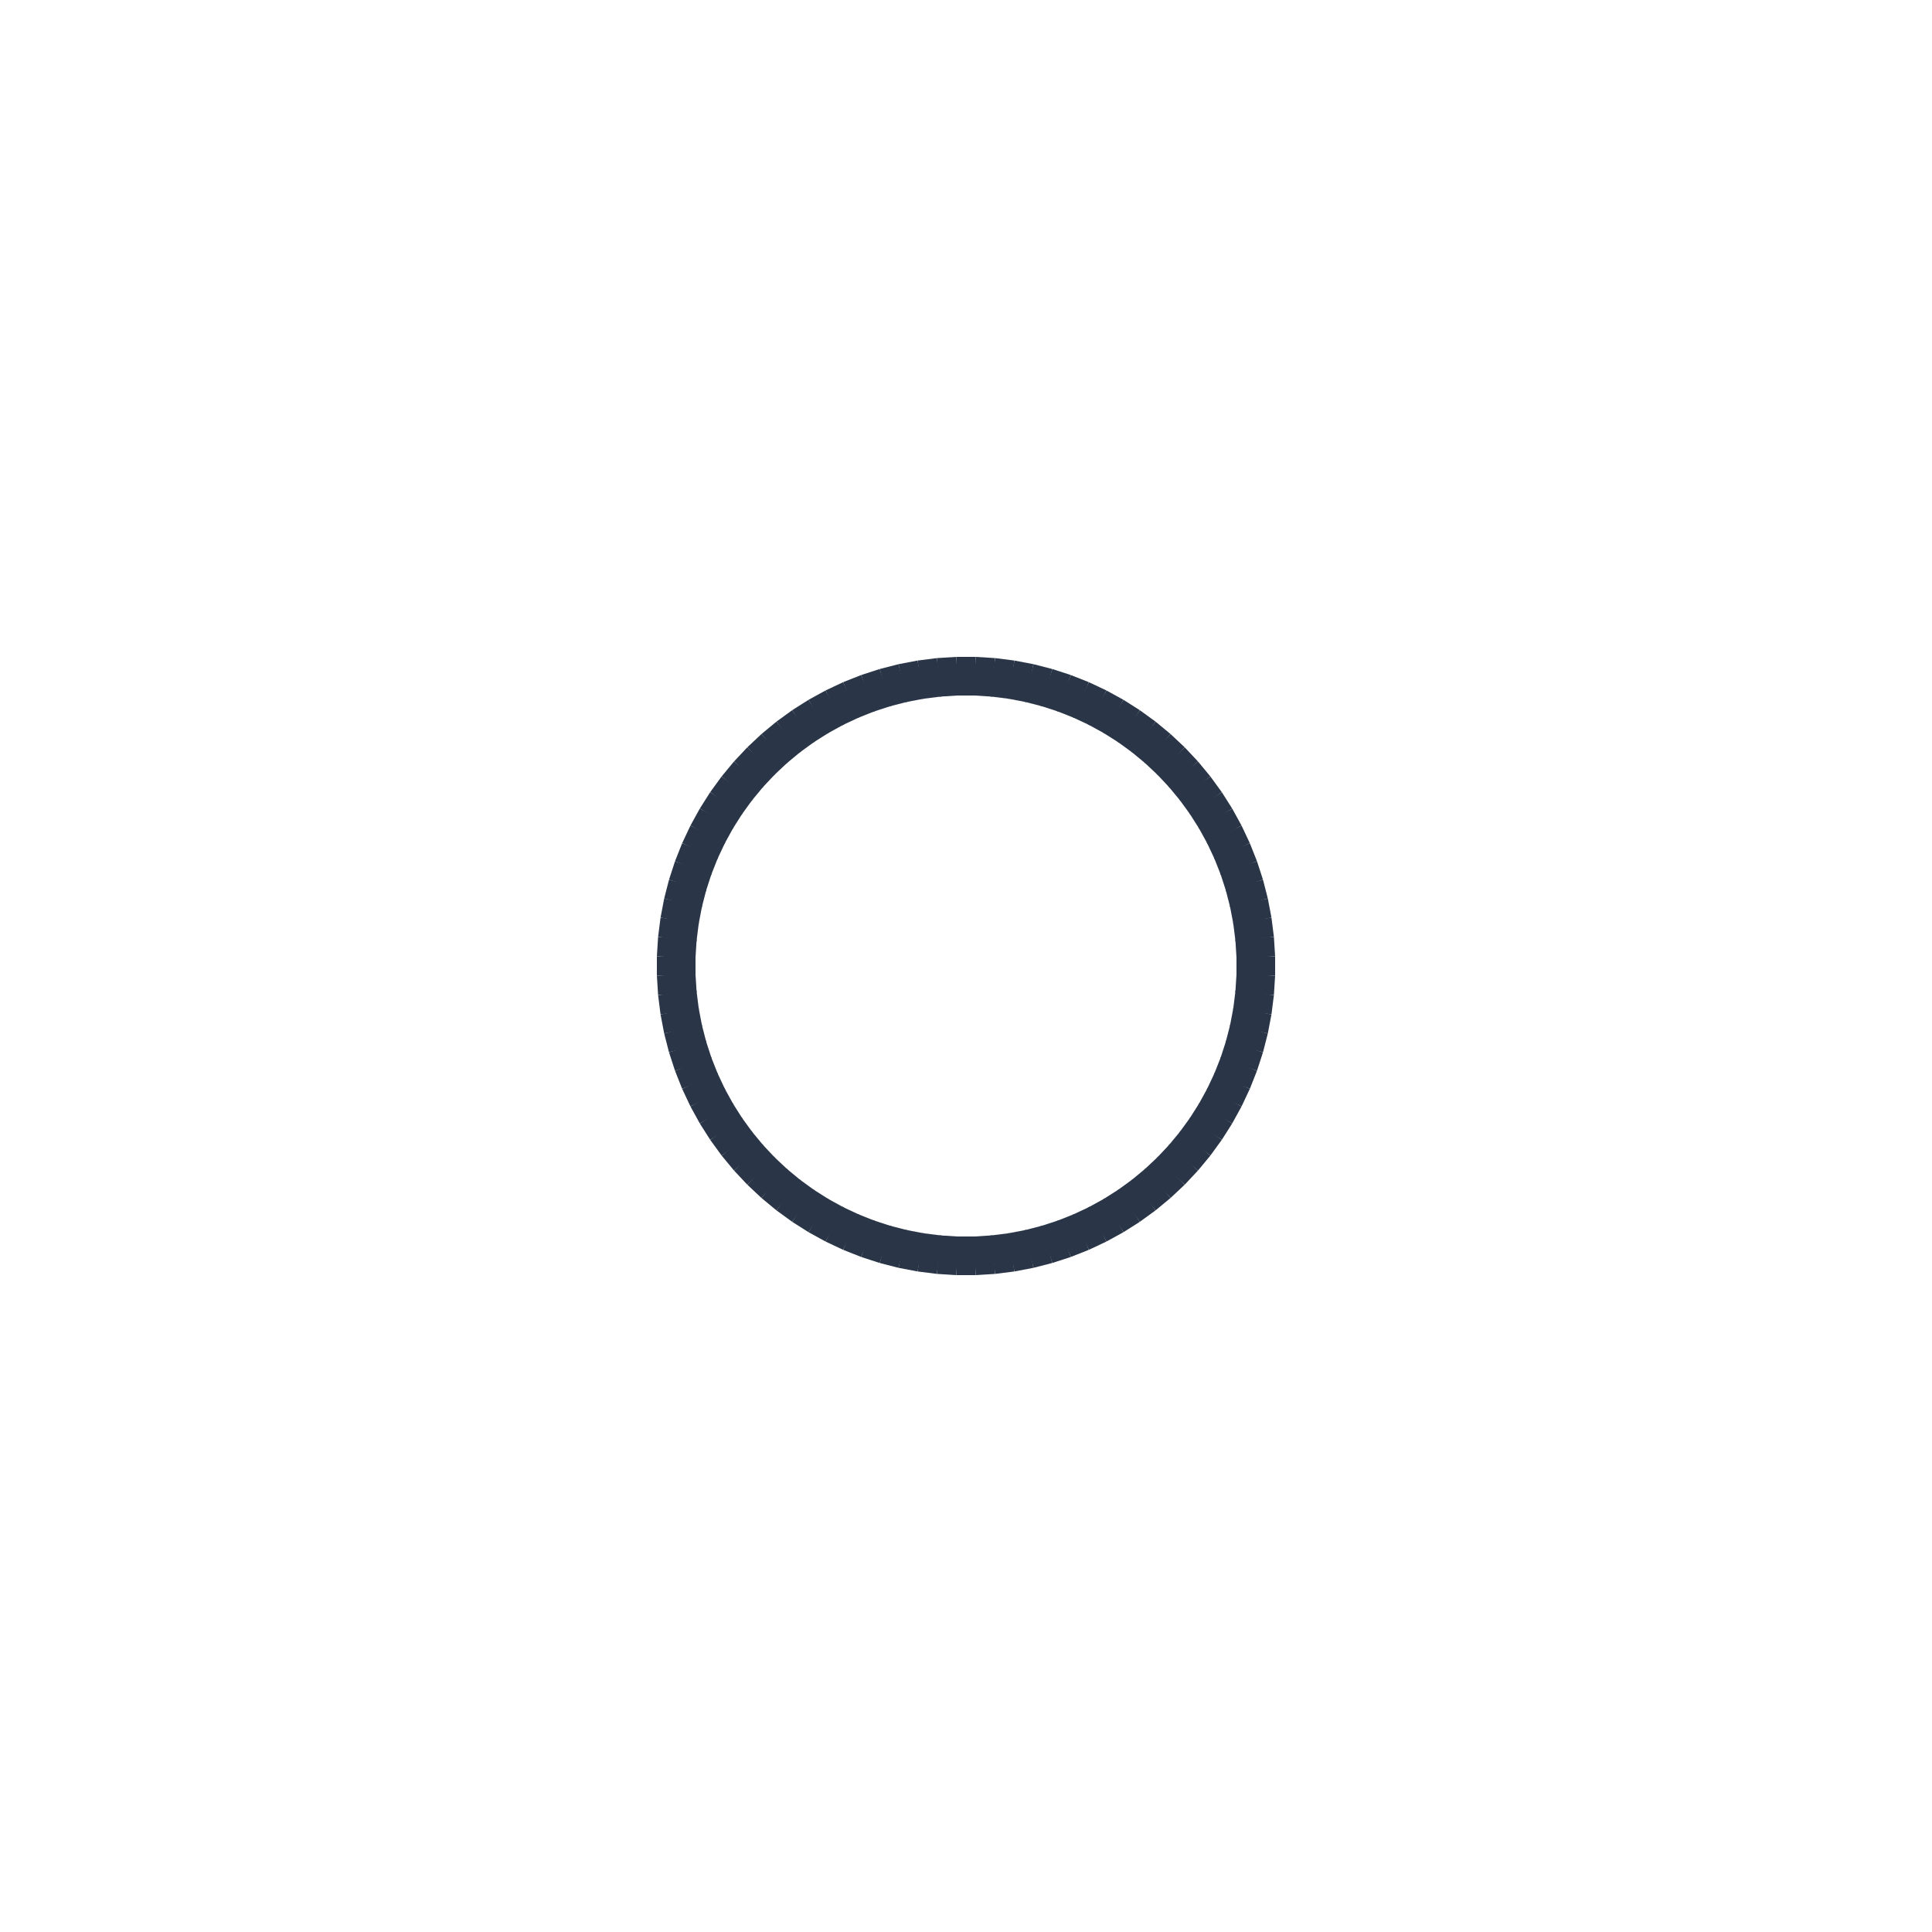
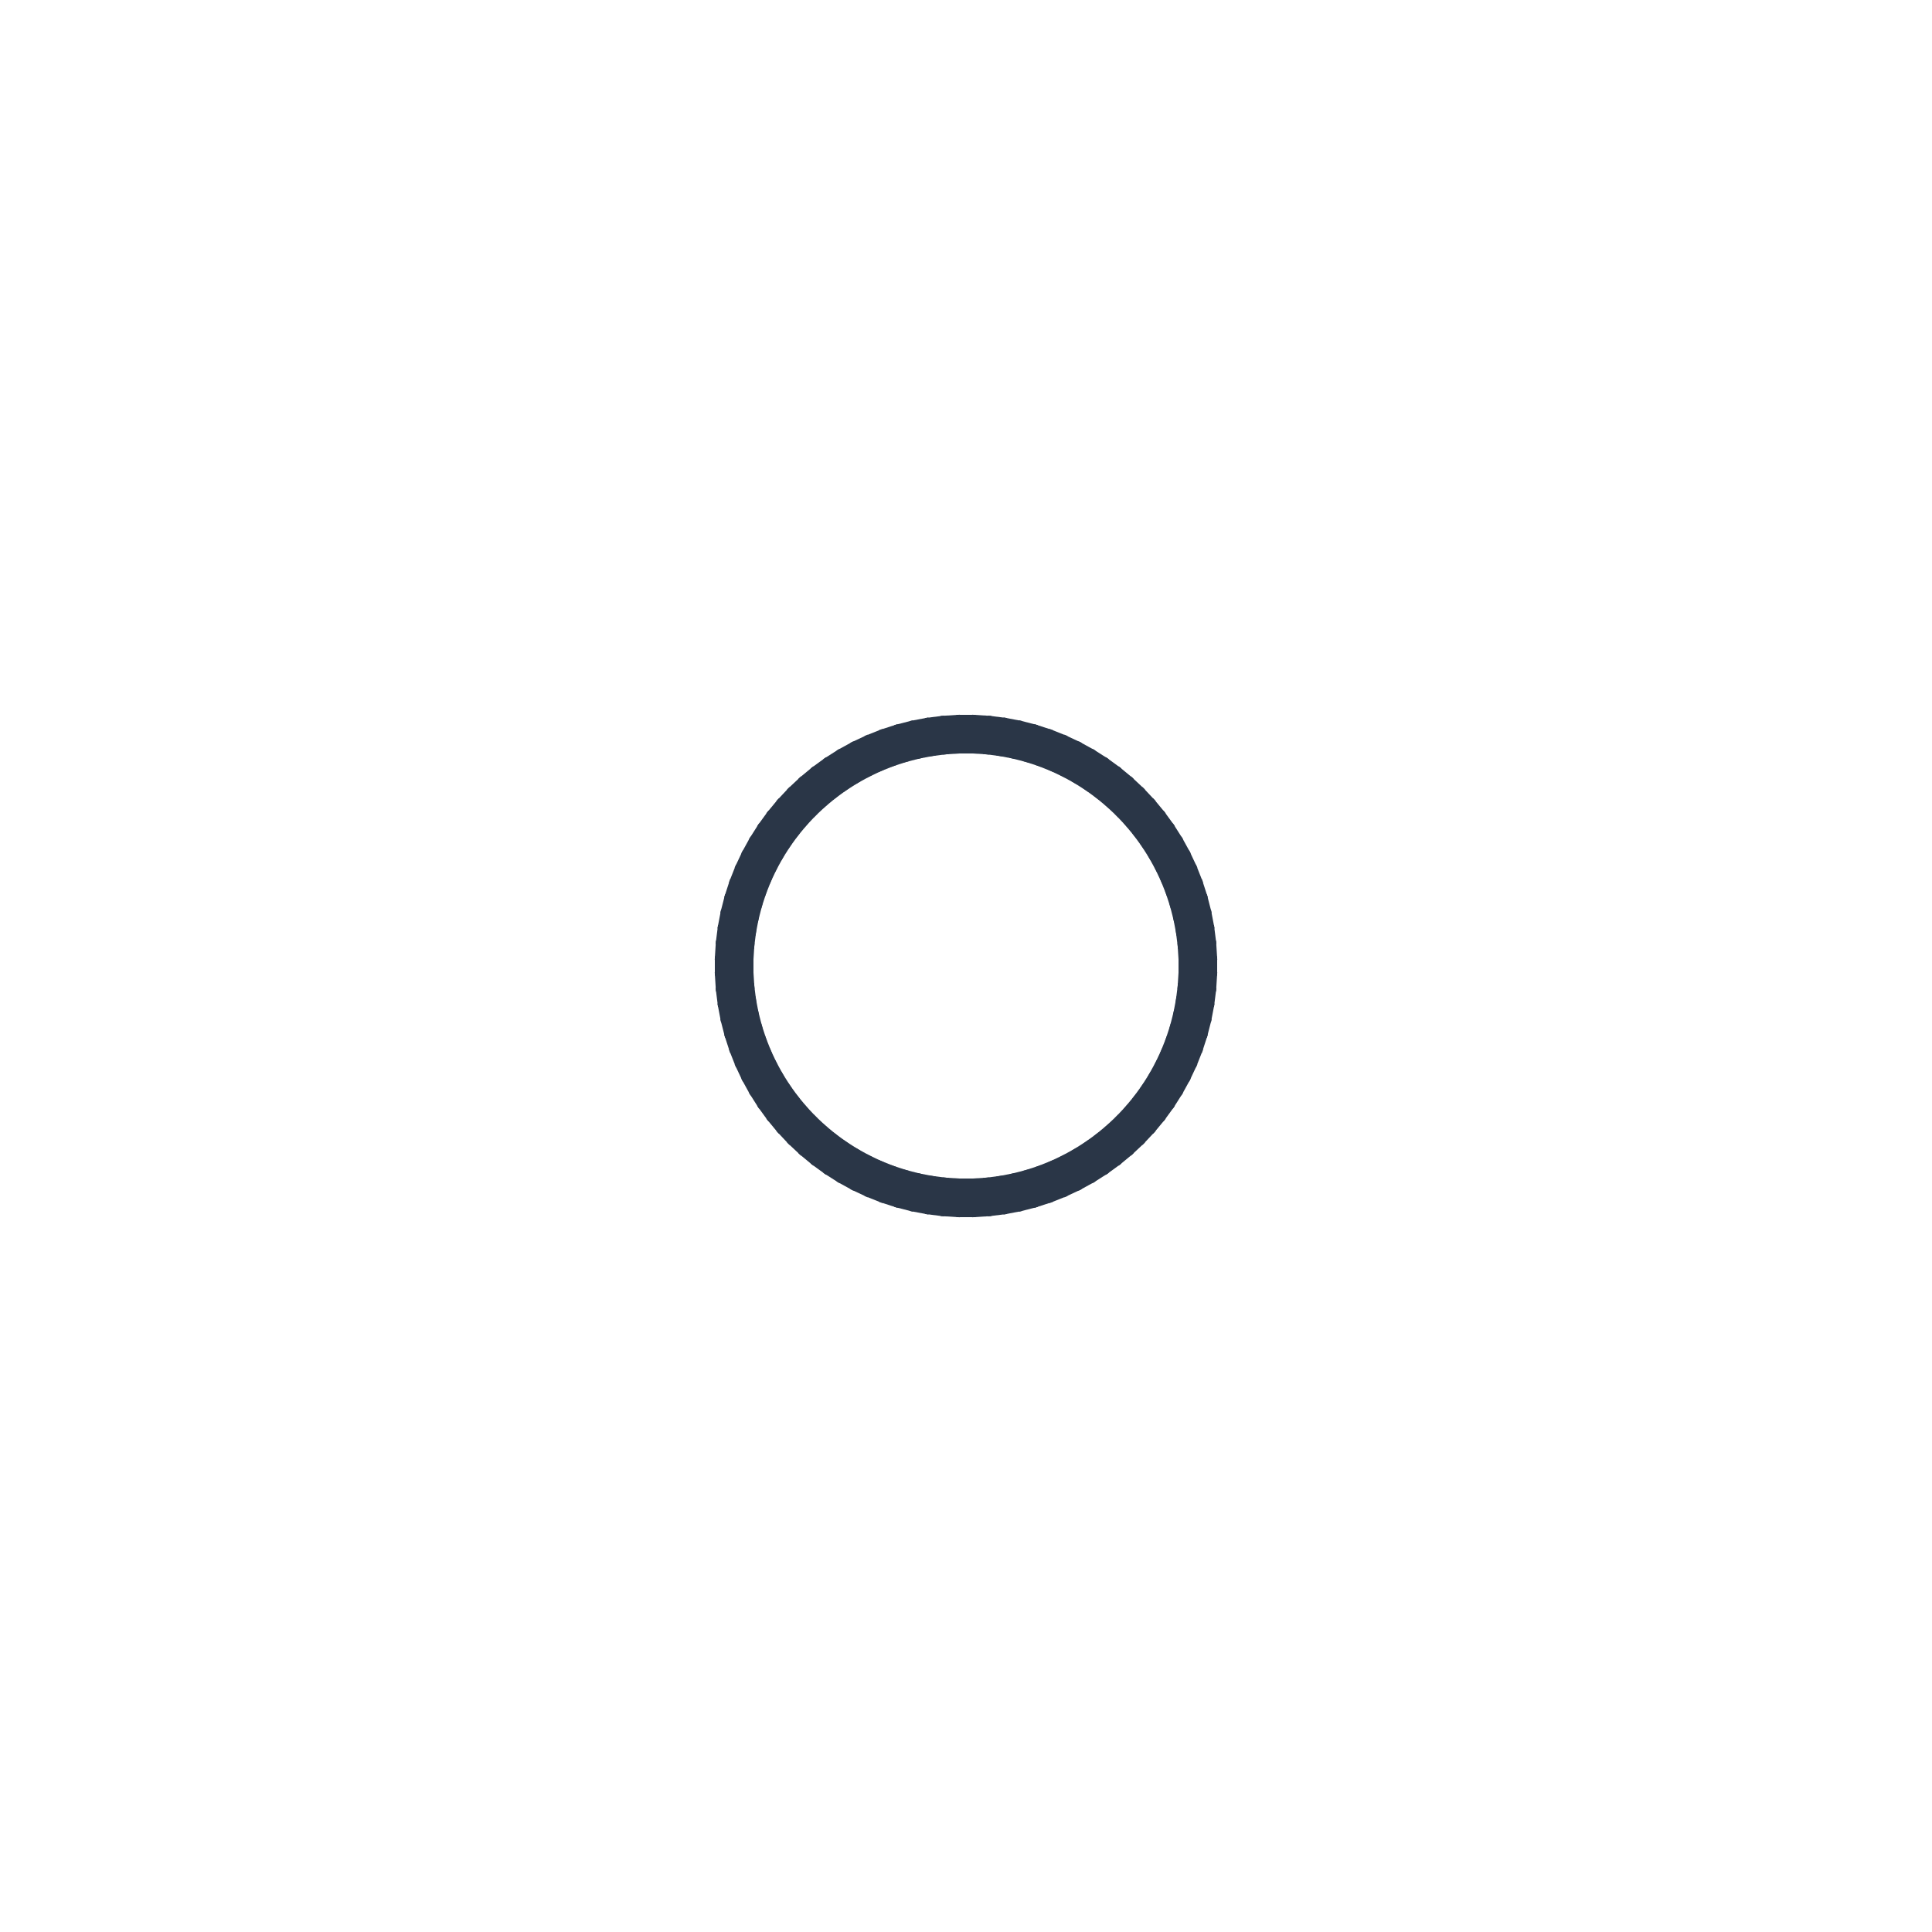
- <svg xmlns="http://www.w3.org/2000/svg" style="margin: auto; background: none; display: block; shape-rendering: auto;" width="200px" height="200px" viewBox="0 0 100 100" preserveAspectRatio="xMidYMid">
+ <svg xmlns="http://www.w3.org/2000/svg" style="margin: auto; background: none; display: block; shape-rendering: auto;" width="142px" height="142px" viewBox="0 0 100 100" preserveAspectRatio="xMidYMid">
  <g transform="rotate(0 50 50)">
-     <rect x="49.5" y="34" rx="0" ry="0" width="1" height="2" fill="#2a3647">
+     <rect x="49.5" y="37" rx="0" ry="0" width="1" height="2" fill="#2a3647">
      <animate attributeName="opacity" values="1;0" keyTimes="0;1" dur="1s" begin="-0.99s" repeatCount="indefinite" />
    </rect>
  </g>
  <g transform="rotate(3.6 50 50)">
-     <rect x="49.5" y="34" rx="0" ry="0" width="1" height="2" fill="#2a3647">
+     <rect x="49.5" y="37" rx="0" ry="0" width="1" height="2" fill="#2a3647">
      <animate attributeName="opacity" values="1;0" keyTimes="0;1" dur="1s" begin="-0.98s" repeatCount="indefinite" />
    </rect>
  </g>
  <g transform="rotate(7.2 50 50)">
-     <rect x="49.5" y="34" rx="0" ry="0" width="1" height="2" fill="#2a3647">
+     <rect x="49.5" y="37" rx="0" ry="0" width="1" height="2" fill="#2a3647">
      <animate attributeName="opacity" values="1;0" keyTimes="0;1" dur="1s" begin="-0.97s" repeatCount="indefinite" />
    </rect>
  </g>
  <g transform="rotate(10.8 50 50)">
-     <rect x="49.5" y="34" rx="0" ry="0" width="1" height="2" fill="#2a3647">
+     <rect x="49.5" y="37" rx="0" ry="0" width="1" height="2" fill="#2a3647">
      <animate attributeName="opacity" values="1;0" keyTimes="0;1" dur="1s" begin="-0.96s" repeatCount="indefinite" />
    </rect>
  </g>
  <g transform="rotate(14.4 50 50)">
-     <rect x="49.5" y="34" rx="0" ry="0" width="1" height="2" fill="#2a3647">
+     <rect x="49.5" y="37" rx="0" ry="0" width="1" height="2" fill="#2a3647">
      <animate attributeName="opacity" values="1;0" keyTimes="0;1" dur="1s" begin="-0.95s" repeatCount="indefinite" />
    </rect>
  </g>
  <g transform="rotate(18 50 50)">
-     <rect x="49.5" y="34" rx="0" ry="0" width="1" height="2" fill="#2a3647">
+     <rect x="49.5" y="37" rx="0" ry="0" width="1" height="2" fill="#2a3647">
      <animate attributeName="opacity" values="1;0" keyTimes="0;1" dur="1s" begin="-0.94s" repeatCount="indefinite" />
    </rect>
  </g>
  <g transform="rotate(21.6 50 50)">
-     <rect x="49.5" y="34" rx="0" ry="0" width="1" height="2" fill="#2a3647">
+     <rect x="49.5" y="37" rx="0" ry="0" width="1" height="2" fill="#2a3647">
      <animate attributeName="opacity" values="1;0" keyTimes="0;1" dur="1s" begin="-0.93s" repeatCount="indefinite" />
    </rect>
  </g>
  <g transform="rotate(25.2 50 50)">
-     <rect x="49.5" y="34" rx="0" ry="0" width="1" height="2" fill="#2a3647">
+     <rect x="49.5" y="37" rx="0" ry="0" width="1" height="2" fill="#2a3647">
      <animate attributeName="opacity" values="1;0" keyTimes="0;1" dur="1s" begin="-0.92s" repeatCount="indefinite" />
    </rect>
  </g>
  <g transform="rotate(28.8 50 50)">
-     <rect x="49.5" y="34" rx="0" ry="0" width="1" height="2" fill="#2a3647">
+     <rect x="49.5" y="37" rx="0" ry="0" width="1" height="2" fill="#2a3647">
      <animate attributeName="opacity" values="1;0" keyTimes="0;1" dur="1s" begin="-0.91s" repeatCount="indefinite" />
    </rect>
  </g>
  <g transform="rotate(32.4 50 50)">
-     <rect x="49.5" y="34" rx="0" ry="0" width="1" height="2" fill="#2a3647">
+     <rect x="49.5" y="37" rx="0" ry="0" width="1" height="2" fill="#2a3647">
      <animate attributeName="opacity" values="1;0" keyTimes="0;1" dur="1s" begin="-0.9s" repeatCount="indefinite" />
    </rect>
  </g>
  <g transform="rotate(36 50 50)">
-     <rect x="49.5" y="34" rx="0" ry="0" width="1" height="2" fill="#2a3647">
+     <rect x="49.5" y="37" rx="0" ry="0" width="1" height="2" fill="#2a3647">
      <animate attributeName="opacity" values="1;0" keyTimes="0;1" dur="1s" begin="-0.89s" repeatCount="indefinite" />
    </rect>
  </g>
  <g transform="rotate(39.6 50 50)">
-     <rect x="49.5" y="34" rx="0" ry="0" width="1" height="2" fill="#2a3647">
+     <rect x="49.5" y="37" rx="0" ry="0" width="1" height="2" fill="#2a3647">
      <animate attributeName="opacity" values="1;0" keyTimes="0;1" dur="1s" begin="-0.88s" repeatCount="indefinite" />
    </rect>
  </g>
  <g transform="rotate(43.2 50 50)">
-     <rect x="49.5" y="34" rx="0" ry="0" width="1" height="2" fill="#2a3647">
+     <rect x="49.5" y="37" rx="0" ry="0" width="1" height="2" fill="#2a3647">
      <animate attributeName="opacity" values="1;0" keyTimes="0;1" dur="1s" begin="-0.87s" repeatCount="indefinite" />
    </rect>
  </g>
  <g transform="rotate(46.8 50 50)">
-     <rect x="49.5" y="34" rx="0" ry="0" width="1" height="2" fill="#2a3647">
+     <rect x="49.5" y="37" rx="0" ry="0" width="1" height="2" fill="#2a3647">
      <animate attributeName="opacity" values="1;0" keyTimes="0;1" dur="1s" begin="-0.86s" repeatCount="indefinite" />
    </rect>
  </g>
  <g transform="rotate(50.4 50 50)">
-     <rect x="49.5" y="34" rx="0" ry="0" width="1" height="2" fill="#2a3647">
+     <rect x="49.5" y="37" rx="0" ry="0" width="1" height="2" fill="#2a3647">
      <animate attributeName="opacity" values="1;0" keyTimes="0;1" dur="1s" begin="-0.85s" repeatCount="indefinite" />
    </rect>
  </g>
  <g transform="rotate(54 50 50)">
-     <rect x="49.5" y="34" rx="0" ry="0" width="1" height="2" fill="#2a3647">
+     <rect x="49.5" y="37" rx="0" ry="0" width="1" height="2" fill="#2a3647">
      <animate attributeName="opacity" values="1;0" keyTimes="0;1" dur="1s" begin="-0.84s" repeatCount="indefinite" />
    </rect>
  </g>
  <g transform="rotate(57.6 50 50)">
-     <rect x="49.5" y="34" rx="0" ry="0" width="1" height="2" fill="#2a3647">
+     <rect x="49.5" y="37" rx="0" ry="0" width="1" height="2" fill="#2a3647">
      <animate attributeName="opacity" values="1;0" keyTimes="0;1" dur="1s" begin="-0.83s" repeatCount="indefinite" />
    </rect>
  </g>
  <g transform="rotate(61.2 50 50)">
-     <rect x="49.5" y="34" rx="0" ry="0" width="1" height="2" fill="#2a3647">
+     <rect x="49.5" y="37" rx="0" ry="0" width="1" height="2" fill="#2a3647">
      <animate attributeName="opacity" values="1;0" keyTimes="0;1" dur="1s" begin="-0.82s" repeatCount="indefinite" />
    </rect>
  </g>
  <g transform="rotate(64.8 50 50)">
-     <rect x="49.5" y="34" rx="0" ry="0" width="1" height="2" fill="#2a3647">
+     <rect x="49.5" y="37" rx="0" ry="0" width="1" height="2" fill="#2a3647">
      <animate attributeName="opacity" values="1;0" keyTimes="0;1" dur="1s" begin="-0.81s" repeatCount="indefinite" />
    </rect>
  </g>
  <g transform="rotate(68.4 50 50)">
-     <rect x="49.5" y="34" rx="0" ry="0" width="1" height="2" fill="#2a3647">
+     <rect x="49.5" y="37" rx="0" ry="0" width="1" height="2" fill="#2a3647">
      <animate attributeName="opacity" values="1;0" keyTimes="0;1" dur="1s" begin="-0.8s" repeatCount="indefinite" />
    </rect>
  </g>
  <g transform="rotate(72 50 50)">
-     <rect x="49.5" y="34" rx="0" ry="0" width="1" height="2" fill="#2a3647">
+     <rect x="49.5" y="37" rx="0" ry="0" width="1" height="2" fill="#2a3647">
      <animate attributeName="opacity" values="1;0" keyTimes="0;1" dur="1s" begin="-0.79s" repeatCount="indefinite" />
    </rect>
  </g>
  <g transform="rotate(75.6 50 50)">
-     <rect x="49.5" y="34" rx="0" ry="0" width="1" height="2" fill="#2a3647">
+     <rect x="49.5" y="37" rx="0" ry="0" width="1" height="2" fill="#2a3647">
      <animate attributeName="opacity" values="1;0" keyTimes="0;1" dur="1s" begin="-0.78s" repeatCount="indefinite" />
    </rect>
  </g>
  <g transform="rotate(79.2 50 50)">
-     <rect x="49.5" y="34" rx="0" ry="0" width="1" height="2" fill="#2a3647">
+     <rect x="49.5" y="37" rx="0" ry="0" width="1" height="2" fill="#2a3647">
      <animate attributeName="opacity" values="1;0" keyTimes="0;1" dur="1s" begin="-0.77s" repeatCount="indefinite" />
    </rect>
  </g>
  <g transform="rotate(82.8 50 50)">
-     <rect x="49.5" y="34" rx="0" ry="0" width="1" height="2" fill="#2a3647">
+     <rect x="49.5" y="37" rx="0" ry="0" width="1" height="2" fill="#2a3647">
      <animate attributeName="opacity" values="1;0" keyTimes="0;1" dur="1s" begin="-0.76s" repeatCount="indefinite" />
    </rect>
  </g>
  <g transform="rotate(86.4 50 50)">
-     <rect x="49.5" y="34" rx="0" ry="0" width="1" height="2" fill="#2a3647">
+     <rect x="49.5" y="37" rx="0" ry="0" width="1" height="2" fill="#2a3647">
      <animate attributeName="opacity" values="1;0" keyTimes="0;1" dur="1s" begin="-0.75s" repeatCount="indefinite" />
    </rect>
  </g>
  <g transform="rotate(90 50 50)">
-     <rect x="49.5" y="34" rx="0" ry="0" width="1" height="2" fill="#2a3647">
+     <rect x="49.5" y="37" rx="0" ry="0" width="1" height="2" fill="#2a3647">
      <animate attributeName="opacity" values="1;0" keyTimes="0;1" dur="1s" begin="-0.74s" repeatCount="indefinite" />
    </rect>
  </g>
  <g transform="rotate(93.6 50 50)">
-     <rect x="49.5" y="34" rx="0" ry="0" width="1" height="2" fill="#2a3647">
+     <rect x="49.5" y="37" rx="0" ry="0" width="1" height="2" fill="#2a3647">
      <animate attributeName="opacity" values="1;0" keyTimes="0;1" dur="1s" begin="-0.73s" repeatCount="indefinite" />
    </rect>
  </g>
  <g transform="rotate(97.2 50 50)">
-     <rect x="49.5" y="34" rx="0" ry="0" width="1" height="2" fill="#2a3647">
+     <rect x="49.5" y="37" rx="0" ry="0" width="1" height="2" fill="#2a3647">
      <animate attributeName="opacity" values="1;0" keyTimes="0;1" dur="1s" begin="-0.72s" repeatCount="indefinite" />
    </rect>
  </g>
  <g transform="rotate(100.8 50 50)">
-     <rect x="49.5" y="34" rx="0" ry="0" width="1" height="2" fill="#2a3647">
+     <rect x="49.5" y="37" rx="0" ry="0" width="1" height="2" fill="#2a3647">
      <animate attributeName="opacity" values="1;0" keyTimes="0;1" dur="1s" begin="-0.71s" repeatCount="indefinite" />
    </rect>
  </g>
  <g transform="rotate(104.4 50 50)">
-     <rect x="49.5" y="34" rx="0" ry="0" width="1" height="2" fill="#2a3647">
+     <rect x="49.5" y="37" rx="0" ry="0" width="1" height="2" fill="#2a3647">
      <animate attributeName="opacity" values="1;0" keyTimes="0;1" dur="1s" begin="-0.7s" repeatCount="indefinite" />
    </rect>
  </g>
  <g transform="rotate(108 50 50)">
-     <rect x="49.5" y="34" rx="0" ry="0" width="1" height="2" fill="#2a3647">
+     <rect x="49.5" y="37" rx="0" ry="0" width="1" height="2" fill="#2a3647">
      <animate attributeName="opacity" values="1;0" keyTimes="0;1" dur="1s" begin="-0.69s" repeatCount="indefinite" />
    </rect>
  </g>
  <g transform="rotate(111.6 50 50)">
-     <rect x="49.5" y="34" rx="0" ry="0" width="1" height="2" fill="#2a3647">
+     <rect x="49.5" y="37" rx="0" ry="0" width="1" height="2" fill="#2a3647">
      <animate attributeName="opacity" values="1;0" keyTimes="0;1" dur="1s" begin="-0.68s" repeatCount="indefinite" />
    </rect>
  </g>
  <g transform="rotate(115.2 50 50)">
-     <rect x="49.5" y="34" rx="0" ry="0" width="1" height="2" fill="#2a3647">
+     <rect x="49.5" y="37" rx="0" ry="0" width="1" height="2" fill="#2a3647">
      <animate attributeName="opacity" values="1;0" keyTimes="0;1" dur="1s" begin="-0.67s" repeatCount="indefinite" />
    </rect>
  </g>
  <g transform="rotate(118.8 50 50)">
-     <rect x="49.5" y="34" rx="0" ry="0" width="1" height="2" fill="#2a3647">
+     <rect x="49.5" y="37" rx="0" ry="0" width="1" height="2" fill="#2a3647">
      <animate attributeName="opacity" values="1;0" keyTimes="0;1" dur="1s" begin="-0.66s" repeatCount="indefinite" />
    </rect>
  </g>
  <g transform="rotate(122.4 50 50)">
-     <rect x="49.5" y="34" rx="0" ry="0" width="1" height="2" fill="#2a3647">
+     <rect x="49.5" y="37" rx="0" ry="0" width="1" height="2" fill="#2a3647">
      <animate attributeName="opacity" values="1;0" keyTimes="0;1" dur="1s" begin="-0.65s" repeatCount="indefinite" />
    </rect>
  </g>
  <g transform="rotate(126 50 50)">
-     <rect x="49.5" y="34" rx="0" ry="0" width="1" height="2" fill="#2a3647">
+     <rect x="49.5" y="37" rx="0" ry="0" width="1" height="2" fill="#2a3647">
      <animate attributeName="opacity" values="1;0" keyTimes="0;1" dur="1s" begin="-0.64s" repeatCount="indefinite" />
    </rect>
  </g>
  <g transform="rotate(129.6 50 50)">
-     <rect x="49.5" y="34" rx="0" ry="0" width="1" height="2" fill="#2a3647">
+     <rect x="49.5" y="37" rx="0" ry="0" width="1" height="2" fill="#2a3647">
      <animate attributeName="opacity" values="1;0" keyTimes="0;1" dur="1s" begin="-0.63s" repeatCount="indefinite" />
    </rect>
  </g>
  <g transform="rotate(133.2 50 50)">
-     <rect x="49.5" y="34" rx="0" ry="0" width="1" height="2" fill="#2a3647">
+     <rect x="49.5" y="37" rx="0" ry="0" width="1" height="2" fill="#2a3647">
      <animate attributeName="opacity" values="1;0" keyTimes="0;1" dur="1s" begin="-0.62s" repeatCount="indefinite" />
    </rect>
  </g>
  <g transform="rotate(136.8 50 50)">
-     <rect x="49.5" y="34" rx="0" ry="0" width="1" height="2" fill="#2a3647">
+     <rect x="49.5" y="37" rx="0" ry="0" width="1" height="2" fill="#2a3647">
      <animate attributeName="opacity" values="1;0" keyTimes="0;1" dur="1s" begin="-0.61s" repeatCount="indefinite" />
    </rect>
  </g>
  <g transform="rotate(140.4 50 50)">
-     <rect x="49.5" y="34" rx="0" ry="0" width="1" height="2" fill="#2a3647">
+     <rect x="49.5" y="37" rx="0" ry="0" width="1" height="2" fill="#2a3647">
      <animate attributeName="opacity" values="1;0" keyTimes="0;1" dur="1s" begin="-0.6s" repeatCount="indefinite" />
    </rect>
  </g>
  <g transform="rotate(144 50 50)">
-     <rect x="49.5" y="34" rx="0" ry="0" width="1" height="2" fill="#2a3647">
+     <rect x="49.5" y="37" rx="0" ry="0" width="1" height="2" fill="#2a3647">
      <animate attributeName="opacity" values="1;0" keyTimes="0;1" dur="1s" begin="-0.59s" repeatCount="indefinite" />
    </rect>
  </g>
  <g transform="rotate(147.6 50 50)">
-     <rect x="49.5" y="34" rx="0" ry="0" width="1" height="2" fill="#2a3647">
+     <rect x="49.5" y="37" rx="0" ry="0" width="1" height="2" fill="#2a3647">
      <animate attributeName="opacity" values="1;0" keyTimes="0;1" dur="1s" begin="-0.58s" repeatCount="indefinite" />
    </rect>
  </g>
  <g transform="rotate(151.2 50 50)">
-     <rect x="49.5" y="34" rx="0" ry="0" width="1" height="2" fill="#2a3647">
+     <rect x="49.5" y="37" rx="0" ry="0" width="1" height="2" fill="#2a3647">
      <animate attributeName="opacity" values="1;0" keyTimes="0;1" dur="1s" begin="-0.57s" repeatCount="indefinite" />
    </rect>
  </g>
  <g transform="rotate(154.8 50 50)">
-     <rect x="49.5" y="34" rx="0" ry="0" width="1" height="2" fill="#2a3647">
+     <rect x="49.5" y="37" rx="0" ry="0" width="1" height="2" fill="#2a3647">
      <animate attributeName="opacity" values="1;0" keyTimes="0;1" dur="1s" begin="-0.56s" repeatCount="indefinite" />
    </rect>
  </g>
  <g transform="rotate(158.4 50 50)">
-     <rect x="49.5" y="34" rx="0" ry="0" width="1" height="2" fill="#2a3647">
+     <rect x="49.5" y="37" rx="0" ry="0" width="1" height="2" fill="#2a3647">
      <animate attributeName="opacity" values="1;0" keyTimes="0;1" dur="1s" begin="-0.55s" repeatCount="indefinite" />
    </rect>
  </g>
  <g transform="rotate(162 50 50)">
-     <rect x="49.5" y="34" rx="0" ry="0" width="1" height="2" fill="#2a3647">
+     <rect x="49.5" y="37" rx="0" ry="0" width="1" height="2" fill="#2a3647">
      <animate attributeName="opacity" values="1;0" keyTimes="0;1" dur="1s" begin="-0.54s" repeatCount="indefinite" />
    </rect>
  </g>
  <g transform="rotate(165.6 50 50)">
-     <rect x="49.5" y="34" rx="0" ry="0" width="1" height="2" fill="#2a3647">
+     <rect x="49.5" y="37" rx="0" ry="0" width="1" height="2" fill="#2a3647">
      <animate attributeName="opacity" values="1;0" keyTimes="0;1" dur="1s" begin="-0.53s" repeatCount="indefinite" />
    </rect>
  </g>
  <g transform="rotate(169.2 50 50)">
-     <rect x="49.5" y="34" rx="0" ry="0" width="1" height="2" fill="#2a3647">
+     <rect x="49.5" y="37" rx="0" ry="0" width="1" height="2" fill="#2a3647">
      <animate attributeName="opacity" values="1;0" keyTimes="0;1" dur="1s" begin="-0.52s" repeatCount="indefinite" />
    </rect>
  </g>
  <g transform="rotate(172.8 50 50)">
-     <rect x="49.5" y="34" rx="0" ry="0" width="1" height="2" fill="#2a3647">
+     <rect x="49.5" y="37" rx="0" ry="0" width="1" height="2" fill="#2a3647">
      <animate attributeName="opacity" values="1;0" keyTimes="0;1" dur="1s" begin="-0.51s" repeatCount="indefinite" />
    </rect>
  </g>
  <g transform="rotate(176.4 50 50)">
-     <rect x="49.5" y="34" rx="0" ry="0" width="1" height="2" fill="#2a3647">
+     <rect x="49.5" y="37" rx="0" ry="0" width="1" height="2" fill="#2a3647">
      <animate attributeName="opacity" values="1;0" keyTimes="0;1" dur="1s" begin="-0.5s" repeatCount="indefinite" />
    </rect>
  </g>
  <g transform="rotate(180 50 50)">
-     <rect x="49.5" y="34" rx="0" ry="0" width="1" height="2" fill="#2a3647">
+     <rect x="49.5" y="37" rx="0" ry="0" width="1" height="2" fill="#2a3647">
      <animate attributeName="opacity" values="1;0" keyTimes="0;1" dur="1s" begin="-0.49s" repeatCount="indefinite" />
    </rect>
  </g>
  <g transform="rotate(183.6 50 50)">
-     <rect x="49.5" y="34" rx="0" ry="0" width="1" height="2" fill="#2a3647">
+     <rect x="49.5" y="37" rx="0" ry="0" width="1" height="2" fill="#2a3647">
      <animate attributeName="opacity" values="1;0" keyTimes="0;1" dur="1s" begin="-0.48s" repeatCount="indefinite" />
    </rect>
  </g>
  <g transform="rotate(187.2 50 50)">
-     <rect x="49.5" y="34" rx="0" ry="0" width="1" height="2" fill="#2a3647">
+     <rect x="49.5" y="37" rx="0" ry="0" width="1" height="2" fill="#2a3647">
      <animate attributeName="opacity" values="1;0" keyTimes="0;1" dur="1s" begin="-0.47s" repeatCount="indefinite" />
    </rect>
  </g>
  <g transform="rotate(190.8 50 50)">
-     <rect x="49.5" y="34" rx="0" ry="0" width="1" height="2" fill="#2a3647">
+     <rect x="49.5" y="37" rx="0" ry="0" width="1" height="2" fill="#2a3647">
      <animate attributeName="opacity" values="1;0" keyTimes="0;1" dur="1s" begin="-0.46s" repeatCount="indefinite" />
    </rect>
  </g>
  <g transform="rotate(194.4 50 50)">
-     <rect x="49.5" y="34" rx="0" ry="0" width="1" height="2" fill="#2a3647">
+     <rect x="49.5" y="37" rx="0" ry="0" width="1" height="2" fill="#2a3647">
      <animate attributeName="opacity" values="1;0" keyTimes="0;1" dur="1s" begin="-0.45s" repeatCount="indefinite" />
    </rect>
  </g>
  <g transform="rotate(198 50 50)">
-     <rect x="49.5" y="34" rx="0" ry="0" width="1" height="2" fill="#2a3647">
+     <rect x="49.5" y="37" rx="0" ry="0" width="1" height="2" fill="#2a3647">
      <animate attributeName="opacity" values="1;0" keyTimes="0;1" dur="1s" begin="-0.44s" repeatCount="indefinite" />
    </rect>
  </g>
  <g transform="rotate(201.6 50 50)">
-     <rect x="49.5" y="34" rx="0" ry="0" width="1" height="2" fill="#2a3647">
+     <rect x="49.5" y="37" rx="0" ry="0" width="1" height="2" fill="#2a3647">
      <animate attributeName="opacity" values="1;0" keyTimes="0;1" dur="1s" begin="-0.43s" repeatCount="indefinite" />
    </rect>
  </g>
  <g transform="rotate(205.2 50 50)">
-     <rect x="49.5" y="34" rx="0" ry="0" width="1" height="2" fill="#2a3647">
+     <rect x="49.5" y="37" rx="0" ry="0" width="1" height="2" fill="#2a3647">
      <animate attributeName="opacity" values="1;0" keyTimes="0;1" dur="1s" begin="-0.42s" repeatCount="indefinite" />
    </rect>
  </g>
  <g transform="rotate(208.8 50 50)">
-     <rect x="49.5" y="34" rx="0" ry="0" width="1" height="2" fill="#2a3647">
+     <rect x="49.5" y="37" rx="0" ry="0" width="1" height="2" fill="#2a3647">
      <animate attributeName="opacity" values="1;0" keyTimes="0;1" dur="1s" begin="-0.41s" repeatCount="indefinite" />
    </rect>
  </g>
  <g transform="rotate(212.4 50 50)">
-     <rect x="49.5" y="34" rx="0" ry="0" width="1" height="2" fill="#2a3647">
+     <rect x="49.5" y="37" rx="0" ry="0" width="1" height="2" fill="#2a3647">
      <animate attributeName="opacity" values="1;0" keyTimes="0;1" dur="1s" begin="-0.4s" repeatCount="indefinite" />
    </rect>
  </g>
  <g transform="rotate(216 50 50)">
-     <rect x="49.5" y="34" rx="0" ry="0" width="1" height="2" fill="#2a3647">
+     <rect x="49.5" y="37" rx="0" ry="0" width="1" height="2" fill="#2a3647">
      <animate attributeName="opacity" values="1;0" keyTimes="0;1" dur="1s" begin="-0.39s" repeatCount="indefinite" />
    </rect>
  </g>
  <g transform="rotate(219.6 50 50)">
-     <rect x="49.5" y="34" rx="0" ry="0" width="1" height="2" fill="#2a3647">
+     <rect x="49.5" y="37" rx="0" ry="0" width="1" height="2" fill="#2a3647">
      <animate attributeName="opacity" values="1;0" keyTimes="0;1" dur="1s" begin="-0.38s" repeatCount="indefinite" />
    </rect>
  </g>
  <g transform="rotate(223.2 50 50)">
-     <rect x="49.5" y="34" rx="0" ry="0" width="1" height="2" fill="#2a3647">
+     <rect x="49.5" y="37" rx="0" ry="0" width="1" height="2" fill="#2a3647">
      <animate attributeName="opacity" values="1;0" keyTimes="0;1" dur="1s" begin="-0.37s" repeatCount="indefinite" />
    </rect>
  </g>
  <g transform="rotate(226.8 50 50)">
-     <rect x="49.5" y="34" rx="0" ry="0" width="1" height="2" fill="#2a3647">
+     <rect x="49.5" y="37" rx="0" ry="0" width="1" height="2" fill="#2a3647">
      <animate attributeName="opacity" values="1;0" keyTimes="0;1" dur="1s" begin="-0.36s" repeatCount="indefinite" />
    </rect>
  </g>
  <g transform="rotate(230.4 50 50)">
-     <rect x="49.5" y="34" rx="0" ry="0" width="1" height="2" fill="#2a3647">
+     <rect x="49.5" y="37" rx="0" ry="0" width="1" height="2" fill="#2a3647">
      <animate attributeName="opacity" values="1;0" keyTimes="0;1" dur="1s" begin="-0.35s" repeatCount="indefinite" />
    </rect>
  </g>
  <g transform="rotate(234 50 50)">
-     <rect x="49.5" y="34" rx="0" ry="0" width="1" height="2" fill="#2a3647">
+     <rect x="49.5" y="37" rx="0" ry="0" width="1" height="2" fill="#2a3647">
      <animate attributeName="opacity" values="1;0" keyTimes="0;1" dur="1s" begin="-0.34s" repeatCount="indefinite" />
    </rect>
  </g>
  <g transform="rotate(237.6 50 50)">
-     <rect x="49.5" y="34" rx="0" ry="0" width="1" height="2" fill="#2a3647">
+     <rect x="49.5" y="37" rx="0" ry="0" width="1" height="2" fill="#2a3647">
      <animate attributeName="opacity" values="1;0" keyTimes="0;1" dur="1s" begin="-0.33s" repeatCount="indefinite" />
    </rect>
  </g>
  <g transform="rotate(241.2 50 50)">
-     <rect x="49.5" y="34" rx="0" ry="0" width="1" height="2" fill="#2a3647">
+     <rect x="49.5" y="37" rx="0" ry="0" width="1" height="2" fill="#2a3647">
      <animate attributeName="opacity" values="1;0" keyTimes="0;1" dur="1s" begin="-0.32s" repeatCount="indefinite" />
    </rect>
  </g>
  <g transform="rotate(244.8 50 50)">
-     <rect x="49.5" y="34" rx="0" ry="0" width="1" height="2" fill="#2a3647">
+     <rect x="49.5" y="37" rx="0" ry="0" width="1" height="2" fill="#2a3647">
      <animate attributeName="opacity" values="1;0" keyTimes="0;1" dur="1s" begin="-0.31s" repeatCount="indefinite" />
    </rect>
  </g>
  <g transform="rotate(248.4 50 50)">
-     <rect x="49.5" y="34" rx="0" ry="0" width="1" height="2" fill="#2a3647">
+     <rect x="49.5" y="37" rx="0" ry="0" width="1" height="2" fill="#2a3647">
      <animate attributeName="opacity" values="1;0" keyTimes="0;1" dur="1s" begin="-0.3s" repeatCount="indefinite" />
    </rect>
  </g>
  <g transform="rotate(252 50 50)">
-     <rect x="49.5" y="34" rx="0" ry="0" width="1" height="2" fill="#2a3647">
+     <rect x="49.5" y="37" rx="0" ry="0" width="1" height="2" fill="#2a3647">
      <animate attributeName="opacity" values="1;0" keyTimes="0;1" dur="1s" begin="-0.29s" repeatCount="indefinite" />
    </rect>
  </g>
  <g transform="rotate(255.6 50 50)">
-     <rect x="49.5" y="34" rx="0" ry="0" width="1" height="2" fill="#2a3647">
+     <rect x="49.5" y="37" rx="0" ry="0" width="1" height="2" fill="#2a3647">
      <animate attributeName="opacity" values="1;0" keyTimes="0;1" dur="1s" begin="-0.28s" repeatCount="indefinite" />
    </rect>
  </g>
  <g transform="rotate(259.2 50 50)">
-     <rect x="49.5" y="34" rx="0" ry="0" width="1" height="2" fill="#2a3647">
+     <rect x="49.5" y="37" rx="0" ry="0" width="1" height="2" fill="#2a3647">
      <animate attributeName="opacity" values="1;0" keyTimes="0;1" dur="1s" begin="-0.27s" repeatCount="indefinite" />
    </rect>
  </g>
  <g transform="rotate(262.8 50 50)">
-     <rect x="49.5" y="34" rx="0" ry="0" width="1" height="2" fill="#2a3647">
+     <rect x="49.5" y="37" rx="0" ry="0" width="1" height="2" fill="#2a3647">
      <animate attributeName="opacity" values="1;0" keyTimes="0;1" dur="1s" begin="-0.26s" repeatCount="indefinite" />
    </rect>
  </g>
  <g transform="rotate(266.4 50 50)">
-     <rect x="49.5" y="34" rx="0" ry="0" width="1" height="2" fill="#2a3647">
+     <rect x="49.5" y="37" rx="0" ry="0" width="1" height="2" fill="#2a3647">
      <animate attributeName="opacity" values="1;0" keyTimes="0;1" dur="1s" begin="-0.25s" repeatCount="indefinite" />
    </rect>
  </g>
  <g transform="rotate(270 50 50)">
-     <rect x="49.5" y="34" rx="0" ry="0" width="1" height="2" fill="#2a3647">
+     <rect x="49.5" y="37" rx="0" ry="0" width="1" height="2" fill="#2a3647">
      <animate attributeName="opacity" values="1;0" keyTimes="0;1" dur="1s" begin="-0.24s" repeatCount="indefinite" />
    </rect>
  </g>
  <g transform="rotate(273.6 50 50)">
-     <rect x="49.5" y="34" rx="0" ry="0" width="1" height="2" fill="#2a3647">
+     <rect x="49.5" y="37" rx="0" ry="0" width="1" height="2" fill="#2a3647">
      <animate attributeName="opacity" values="1;0" keyTimes="0;1" dur="1s" begin="-0.23s" repeatCount="indefinite" />
    </rect>
  </g>
  <g transform="rotate(277.2 50 50)">
-     <rect x="49.5" y="34" rx="0" ry="0" width="1" height="2" fill="#2a3647">
+     <rect x="49.5" y="37" rx="0" ry="0" width="1" height="2" fill="#2a3647">
      <animate attributeName="opacity" values="1;0" keyTimes="0;1" dur="1s" begin="-0.22s" repeatCount="indefinite" />
    </rect>
  </g>
  <g transform="rotate(280.8 50 50)">
-     <rect x="49.5" y="34" rx="0" ry="0" width="1" height="2" fill="#2a3647">
+     <rect x="49.5" y="37" rx="0" ry="0" width="1" height="2" fill="#2a3647">
      <animate attributeName="opacity" values="1;0" keyTimes="0;1" dur="1s" begin="-0.21s" repeatCount="indefinite" />
    </rect>
  </g>
  <g transform="rotate(284.4 50 50)">
-     <rect x="49.5" y="34" rx="0" ry="0" width="1" height="2" fill="#2a3647">
+     <rect x="49.5" y="37" rx="0" ry="0" width="1" height="2" fill="#2a3647">
      <animate attributeName="opacity" values="1;0" keyTimes="0;1" dur="1s" begin="-0.2s" repeatCount="indefinite" />
    </rect>
  </g>
  <g transform="rotate(288 50 50)">
-     <rect x="49.5" y="34" rx="0" ry="0" width="1" height="2" fill="#2a3647">
+     <rect x="49.5" y="37" rx="0" ry="0" width="1" height="2" fill="#2a3647">
      <animate attributeName="opacity" values="1;0" keyTimes="0;1" dur="1s" begin="-0.19s" repeatCount="indefinite" />
    </rect>
  </g>
  <g transform="rotate(291.6 50 50)">
-     <rect x="49.5" y="34" rx="0" ry="0" width="1" height="2" fill="#2a3647">
+     <rect x="49.5" y="37" rx="0" ry="0" width="1" height="2" fill="#2a3647">
      <animate attributeName="opacity" values="1;0" keyTimes="0;1" dur="1s" begin="-0.18s" repeatCount="indefinite" />
    </rect>
  </g>
  <g transform="rotate(295.2 50 50)">
-     <rect x="49.5" y="34" rx="0" ry="0" width="1" height="2" fill="#2a3647">
+     <rect x="49.5" y="37" rx="0" ry="0" width="1" height="2" fill="#2a3647">
      <animate attributeName="opacity" values="1;0" keyTimes="0;1" dur="1s" begin="-0.17s" repeatCount="indefinite" />
    </rect>
  </g>
  <g transform="rotate(298.8 50 50)">
-     <rect x="49.5" y="34" rx="0" ry="0" width="1" height="2" fill="#2a3647">
+     <rect x="49.5" y="37" rx="0" ry="0" width="1" height="2" fill="#2a3647">
      <animate attributeName="opacity" values="1;0" keyTimes="0;1" dur="1s" begin="-0.16s" repeatCount="indefinite" />
    </rect>
  </g>
  <g transform="rotate(302.4 50 50)">
-     <rect x="49.5" y="34" rx="0" ry="0" width="1" height="2" fill="#2a3647">
+     <rect x="49.5" y="37" rx="0" ry="0" width="1" height="2" fill="#2a3647">
      <animate attributeName="opacity" values="1;0" keyTimes="0;1" dur="1s" begin="-0.15s" repeatCount="indefinite" />
    </rect>
  </g>
  <g transform="rotate(306 50 50)">
-     <rect x="49.5" y="34" rx="0" ry="0" width="1" height="2" fill="#2a3647">
+     <rect x="49.5" y="37" rx="0" ry="0" width="1" height="2" fill="#2a3647">
      <animate attributeName="opacity" values="1;0" keyTimes="0;1" dur="1s" begin="-0.14s" repeatCount="indefinite" />
    </rect>
  </g>
  <g transform="rotate(309.6 50 50)">
-     <rect x="49.5" y="34" rx="0" ry="0" width="1" height="2" fill="#2a3647">
+     <rect x="49.5" y="37" rx="0" ry="0" width="1" height="2" fill="#2a3647">
      <animate attributeName="opacity" values="1;0" keyTimes="0;1" dur="1s" begin="-0.13s" repeatCount="indefinite" />
    </rect>
  </g>
  <g transform="rotate(313.2 50 50)">
-     <rect x="49.5" y="34" rx="0" ry="0" width="1" height="2" fill="#2a3647">
+     <rect x="49.5" y="37" rx="0" ry="0" width="1" height="2" fill="#2a3647">
      <animate attributeName="opacity" values="1;0" keyTimes="0;1" dur="1s" begin="-0.12s" repeatCount="indefinite" />
    </rect>
  </g>
  <g transform="rotate(316.8 50 50)">
-     <rect x="49.5" y="34" rx="0" ry="0" width="1" height="2" fill="#2a3647">
+     <rect x="49.5" y="37" rx="0" ry="0" width="1" height="2" fill="#2a3647">
      <animate attributeName="opacity" values="1;0" keyTimes="0;1" dur="1s" begin="-0.11s" repeatCount="indefinite" />
    </rect>
  </g>
  <g transform="rotate(320.4 50 50)">
-     <rect x="49.5" y="34" rx="0" ry="0" width="1" height="2" fill="#2a3647">
+     <rect x="49.5" y="37" rx="0" ry="0" width="1" height="2" fill="#2a3647">
      <animate attributeName="opacity" values="1;0" keyTimes="0;1" dur="1s" begin="-0.1s" repeatCount="indefinite" />
    </rect>
  </g>
  <g transform="rotate(324 50 50)">
-     <rect x="49.5" y="34" rx="0" ry="0" width="1" height="2" fill="#2a3647">
+     <rect x="49.5" y="37" rx="0" ry="0" width="1" height="2" fill="#2a3647">
      <animate attributeName="opacity" values="1;0" keyTimes="0;1" dur="1s" begin="-0.09s" repeatCount="indefinite" />
    </rect>
  </g>
  <g transform="rotate(327.6 50 50)">
-     <rect x="49.5" y="34" rx="0" ry="0" width="1" height="2" fill="#2a3647">
+     <rect x="49.5" y="37" rx="0" ry="0" width="1" height="2" fill="#2a3647">
      <animate attributeName="opacity" values="1;0" keyTimes="0;1" dur="1s" begin="-0.08s" repeatCount="indefinite" />
    </rect>
  </g>
  <g transform="rotate(331.2 50 50)">
-     <rect x="49.5" y="34" rx="0" ry="0" width="1" height="2" fill="#2a3647">
+     <rect x="49.5" y="37" rx="0" ry="0" width="1" height="2" fill="#2a3647">
      <animate attributeName="opacity" values="1;0" keyTimes="0;1" dur="1s" begin="-0.07s" repeatCount="indefinite" />
    </rect>
  </g>
  <g transform="rotate(334.8 50 50)">
-     <rect x="49.5" y="34" rx="0" ry="0" width="1" height="2" fill="#2a3647">
+     <rect x="49.5" y="37" rx="0" ry="0" width="1" height="2" fill="#2a3647">
      <animate attributeName="opacity" values="1;0" keyTimes="0;1" dur="1s" begin="-0.06s" repeatCount="indefinite" />
    </rect>
  </g>
  <g transform="rotate(338.4 50 50)">
-     <rect x="49.5" y="34" rx="0" ry="0" width="1" height="2" fill="#2a3647">
+     <rect x="49.5" y="37" rx="0" ry="0" width="1" height="2" fill="#2a3647">
      <animate attributeName="opacity" values="1;0" keyTimes="0;1" dur="1s" begin="-0.05s" repeatCount="indefinite" />
    </rect>
  </g>
  <g transform="rotate(342 50 50)">
-     <rect x="49.5" y="34" rx="0" ry="0" width="1" height="2" fill="#2a3647">
+     <rect x="49.5" y="37" rx="0" ry="0" width="1" height="2" fill="#2a3647">
      <animate attributeName="opacity" values="1;0" keyTimes="0;1" dur="1s" begin="-0.04s" repeatCount="indefinite" />
    </rect>
  </g>
  <g transform="rotate(345.6 50 50)">
-     <rect x="49.5" y="34" rx="0" ry="0" width="1" height="2" fill="#2a3647">
+     <rect x="49.5" y="37" rx="0" ry="0" width="1" height="2" fill="#2a3647">
      <animate attributeName="opacity" values="1;0" keyTimes="0;1" dur="1s" begin="-0.03s" repeatCount="indefinite" />
    </rect>
  </g>
  <g transform="rotate(349.2 50 50)">
-     <rect x="49.5" y="34" rx="0" ry="0" width="1" height="2" fill="#2a3647">
+     <rect x="49.5" y="37" rx="0" ry="0" width="1" height="2" fill="#2a3647">
      <animate attributeName="opacity" values="1;0" keyTimes="0;1" dur="1s" begin="-0.02s" repeatCount="indefinite" />
    </rect>
  </g>
  <g transform="rotate(352.8 50 50)">
-     <rect x="49.5" y="34" rx="0" ry="0" width="1" height="2" fill="#2a3647">
+     <rect x="49.5" y="37" rx="0" ry="0" width="1" height="2" fill="#2a3647">
      <animate attributeName="opacity" values="1;0" keyTimes="0;1" dur="1s" begin="-0.01s" repeatCount="indefinite" />
    </rect>
  </g>
  <g transform="rotate(356.4 50 50)">
-     <rect x="49.5" y="34" rx="0" ry="0" width="1" height="2" fill="#2a3647">
+     <rect x="49.5" y="37" rx="0" ry="0" width="1" height="2" fill="#2a3647">
      <animate attributeName="opacity" values="1;0" keyTimes="0;1" dur="1s" begin="0s" repeatCount="indefinite" />
    </rect>
  </g>
</svg>
